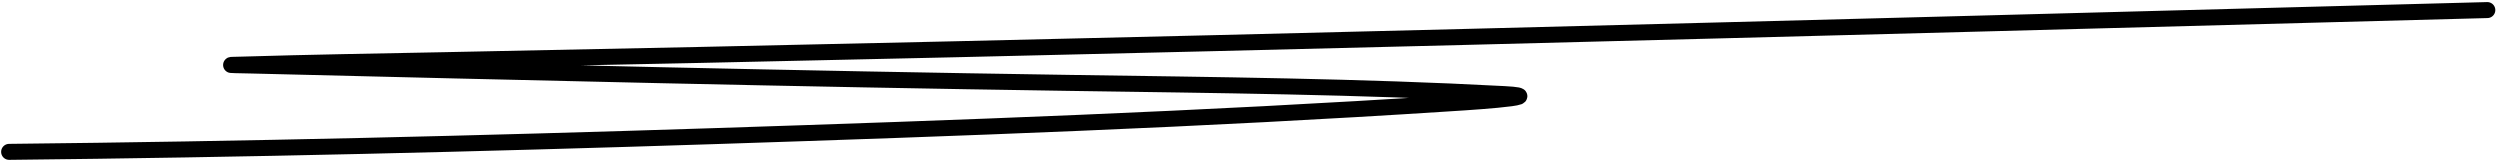
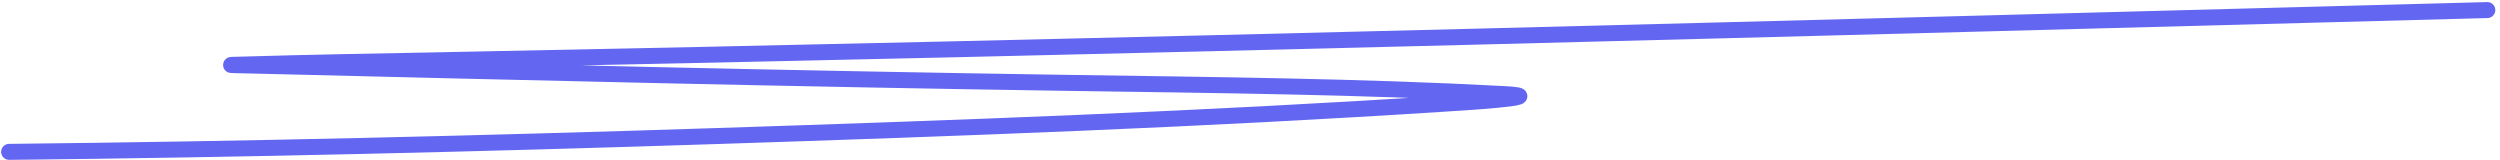
<svg xmlns="http://www.w3.org/2000/svg" width="469" height="30" viewBox="0 0 469 30" fill="none">
-   <path d="M1.711 28.489C45.689 28.028 89.773 26.974 133.827 25.542C179.609 24.053 225.739 22.393 271.482 19.416C272.017 19.381 292.405 18.198 282.164 17.651C255.274 16.214 227.778 15.956 200.578 15.55C149.323 14.786 98.312 13.546 47.201 12.291C46.179 12.266 45.154 12.251 44.132 12.225C42.216 12.175 44.195 12.158 45.542 12.117C58.137 11.737 70.728 11.536 83.312 11.29C211.048 8.789 338.823 5.287 466.621 1.89" stroke="black" stroke-width="3" stroke-linecap="round" />
+   <path d="M1.711 28.489C45.689 28.028 89.773 26.974 133.827 25.542C179.609 24.053 225.739 22.393 271.482 19.416C272.017 19.381 292.405 18.198 282.164 17.651C255.274 16.214 227.778 15.956 200.578 15.55C149.323 14.786 98.312 13.546 47.201 12.291C46.179 12.266 45.154 12.251 44.132 12.225C42.216 12.175 44.195 12.158 45.542 12.117C58.137 11.737 70.728 11.536 83.312 11.29C211.048 8.789 338.823 5.287 466.621 1.89" stroke="#6366f1" stroke-width="3" stroke-linecap="round" />
</svg>
